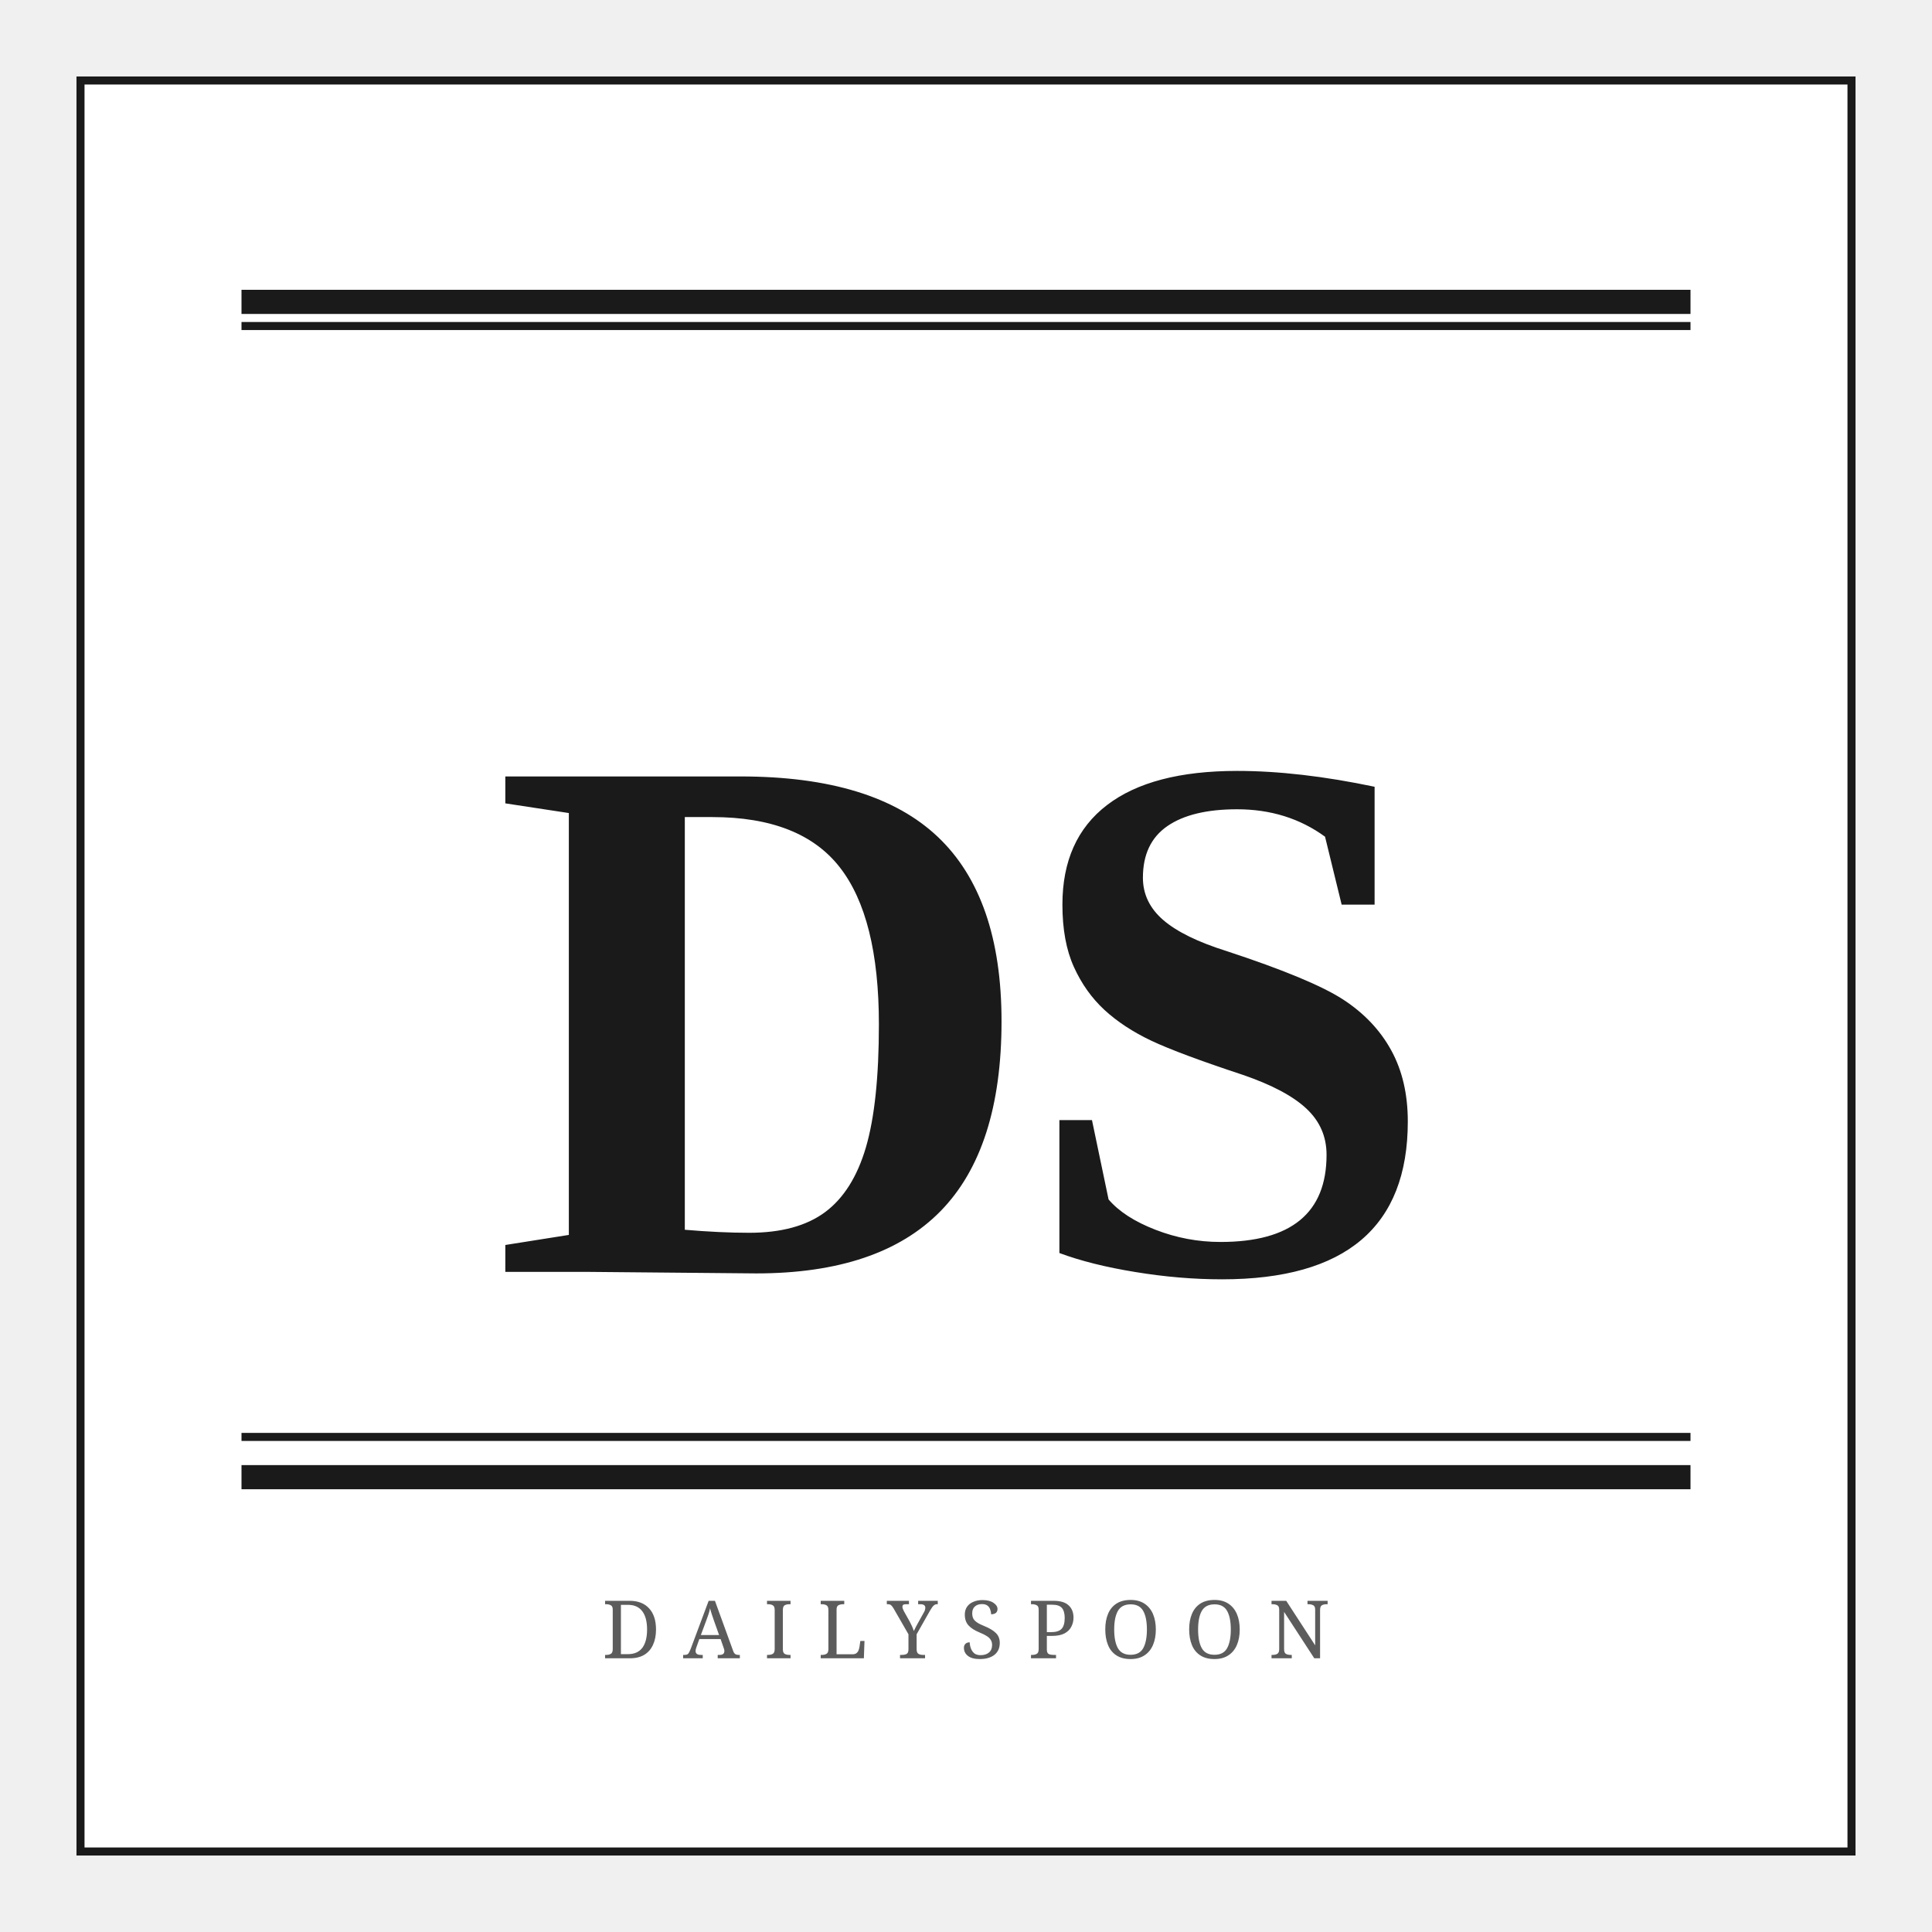
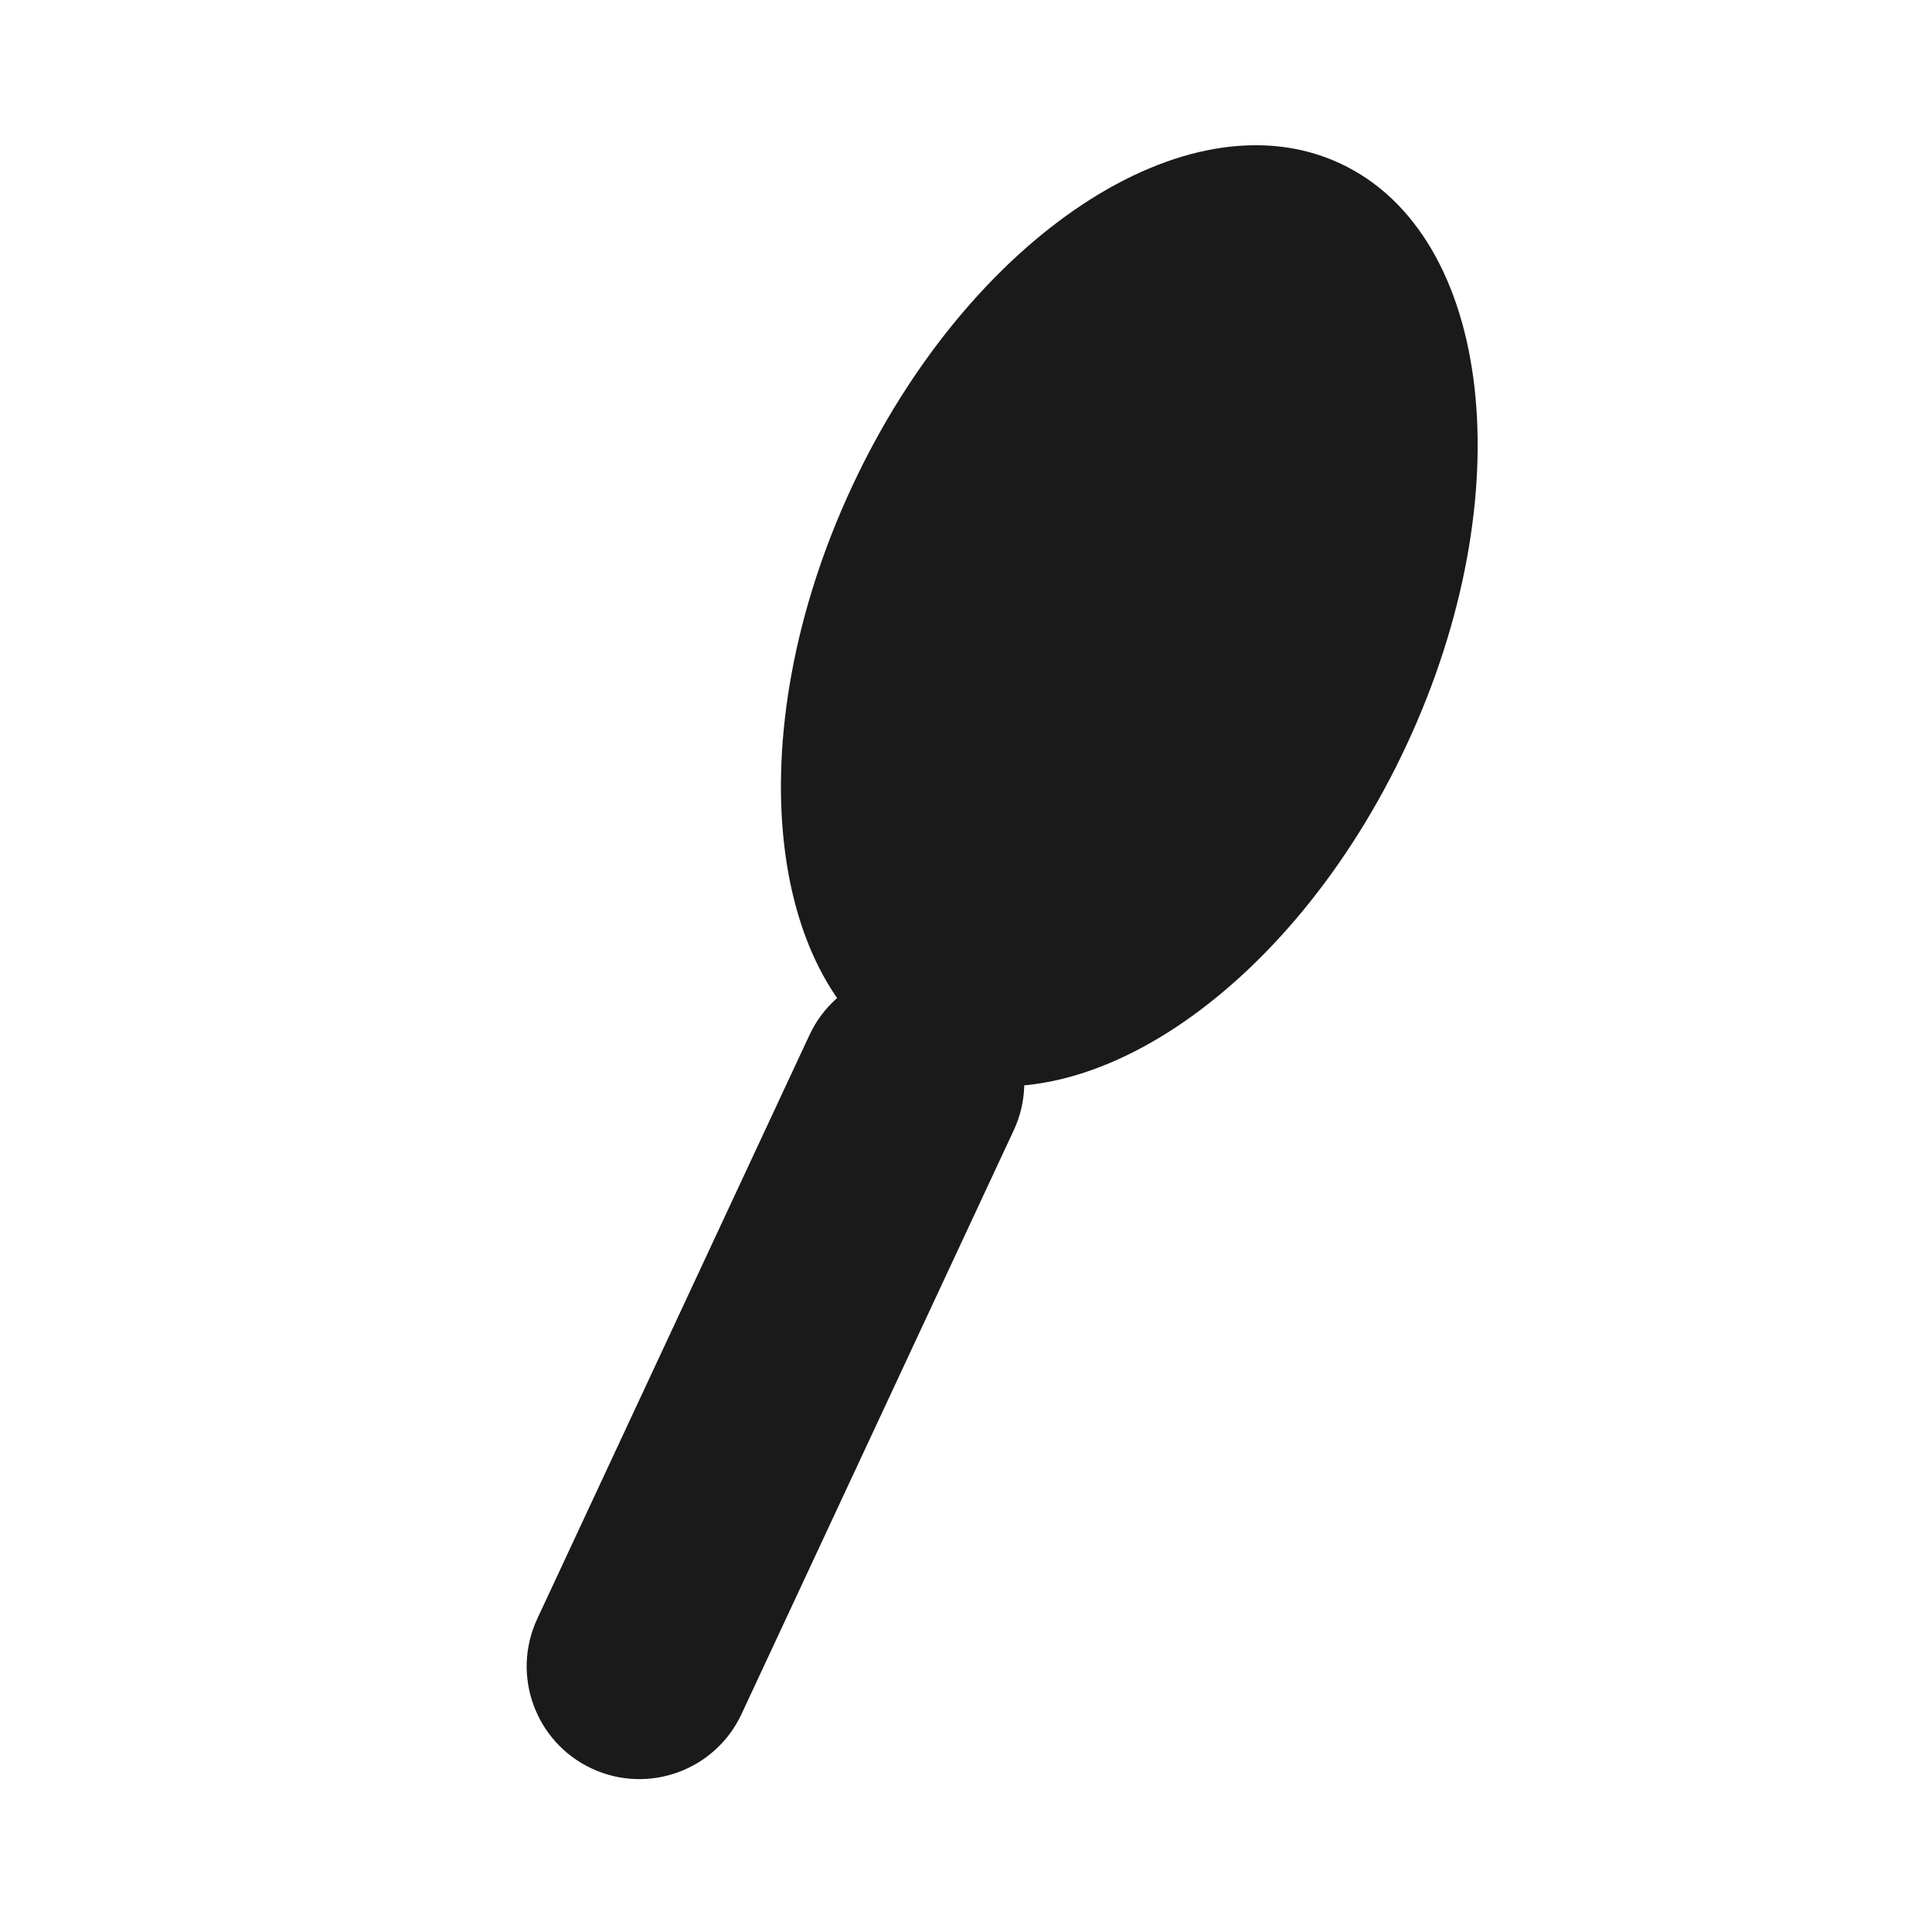
<svg xmlns="http://www.w3.org/2000/svg" width="240" height="240" viewBox="0 0 240 240" role="img">
-   <rect x="10" y="10" width="220" height="220" fill="#ffffff" stroke="#1a1a1a" stroke-width="1" />
-   <rect x="30" y="36" width="180" height="3" fill="#1a1a1a" />
-   <rect x="30" y="40" width="180" height="1" fill="#1a1a1a" />
-   <text x="120" y="158" text-anchor="middle" font-family="Georgia, 'Times New Roman', serif" font-weight="900" font-size="94" letter-spacing="-2.4" fill="#1a1a1a">DS</text>
-   <rect x="30" y="178" width="180" height="1" fill="#1a1a1a" />
-   <rect x="30" y="182" width="180" height="3" fill="#1a1a1a" />
-   <text x="120" y="206" text-anchor="middle" font-family="Georgia, serif" font-size="10" letter-spacing="3" fill="#5c5c5c">DAILYSPOON</text>
+   <rect x="0" y="0" width="240" height="240" fill="#ffffff" />
+   <g transform="rotate(25 120 120)">
+     <ellipse cx="120" cy="72" rx="38" ry="62" fill="#1a1a1a" />
+     <rect x="106" y="122" width="28" height="108" rx="14" fill="#1a1a1a" />
+   </g>
</svg>
